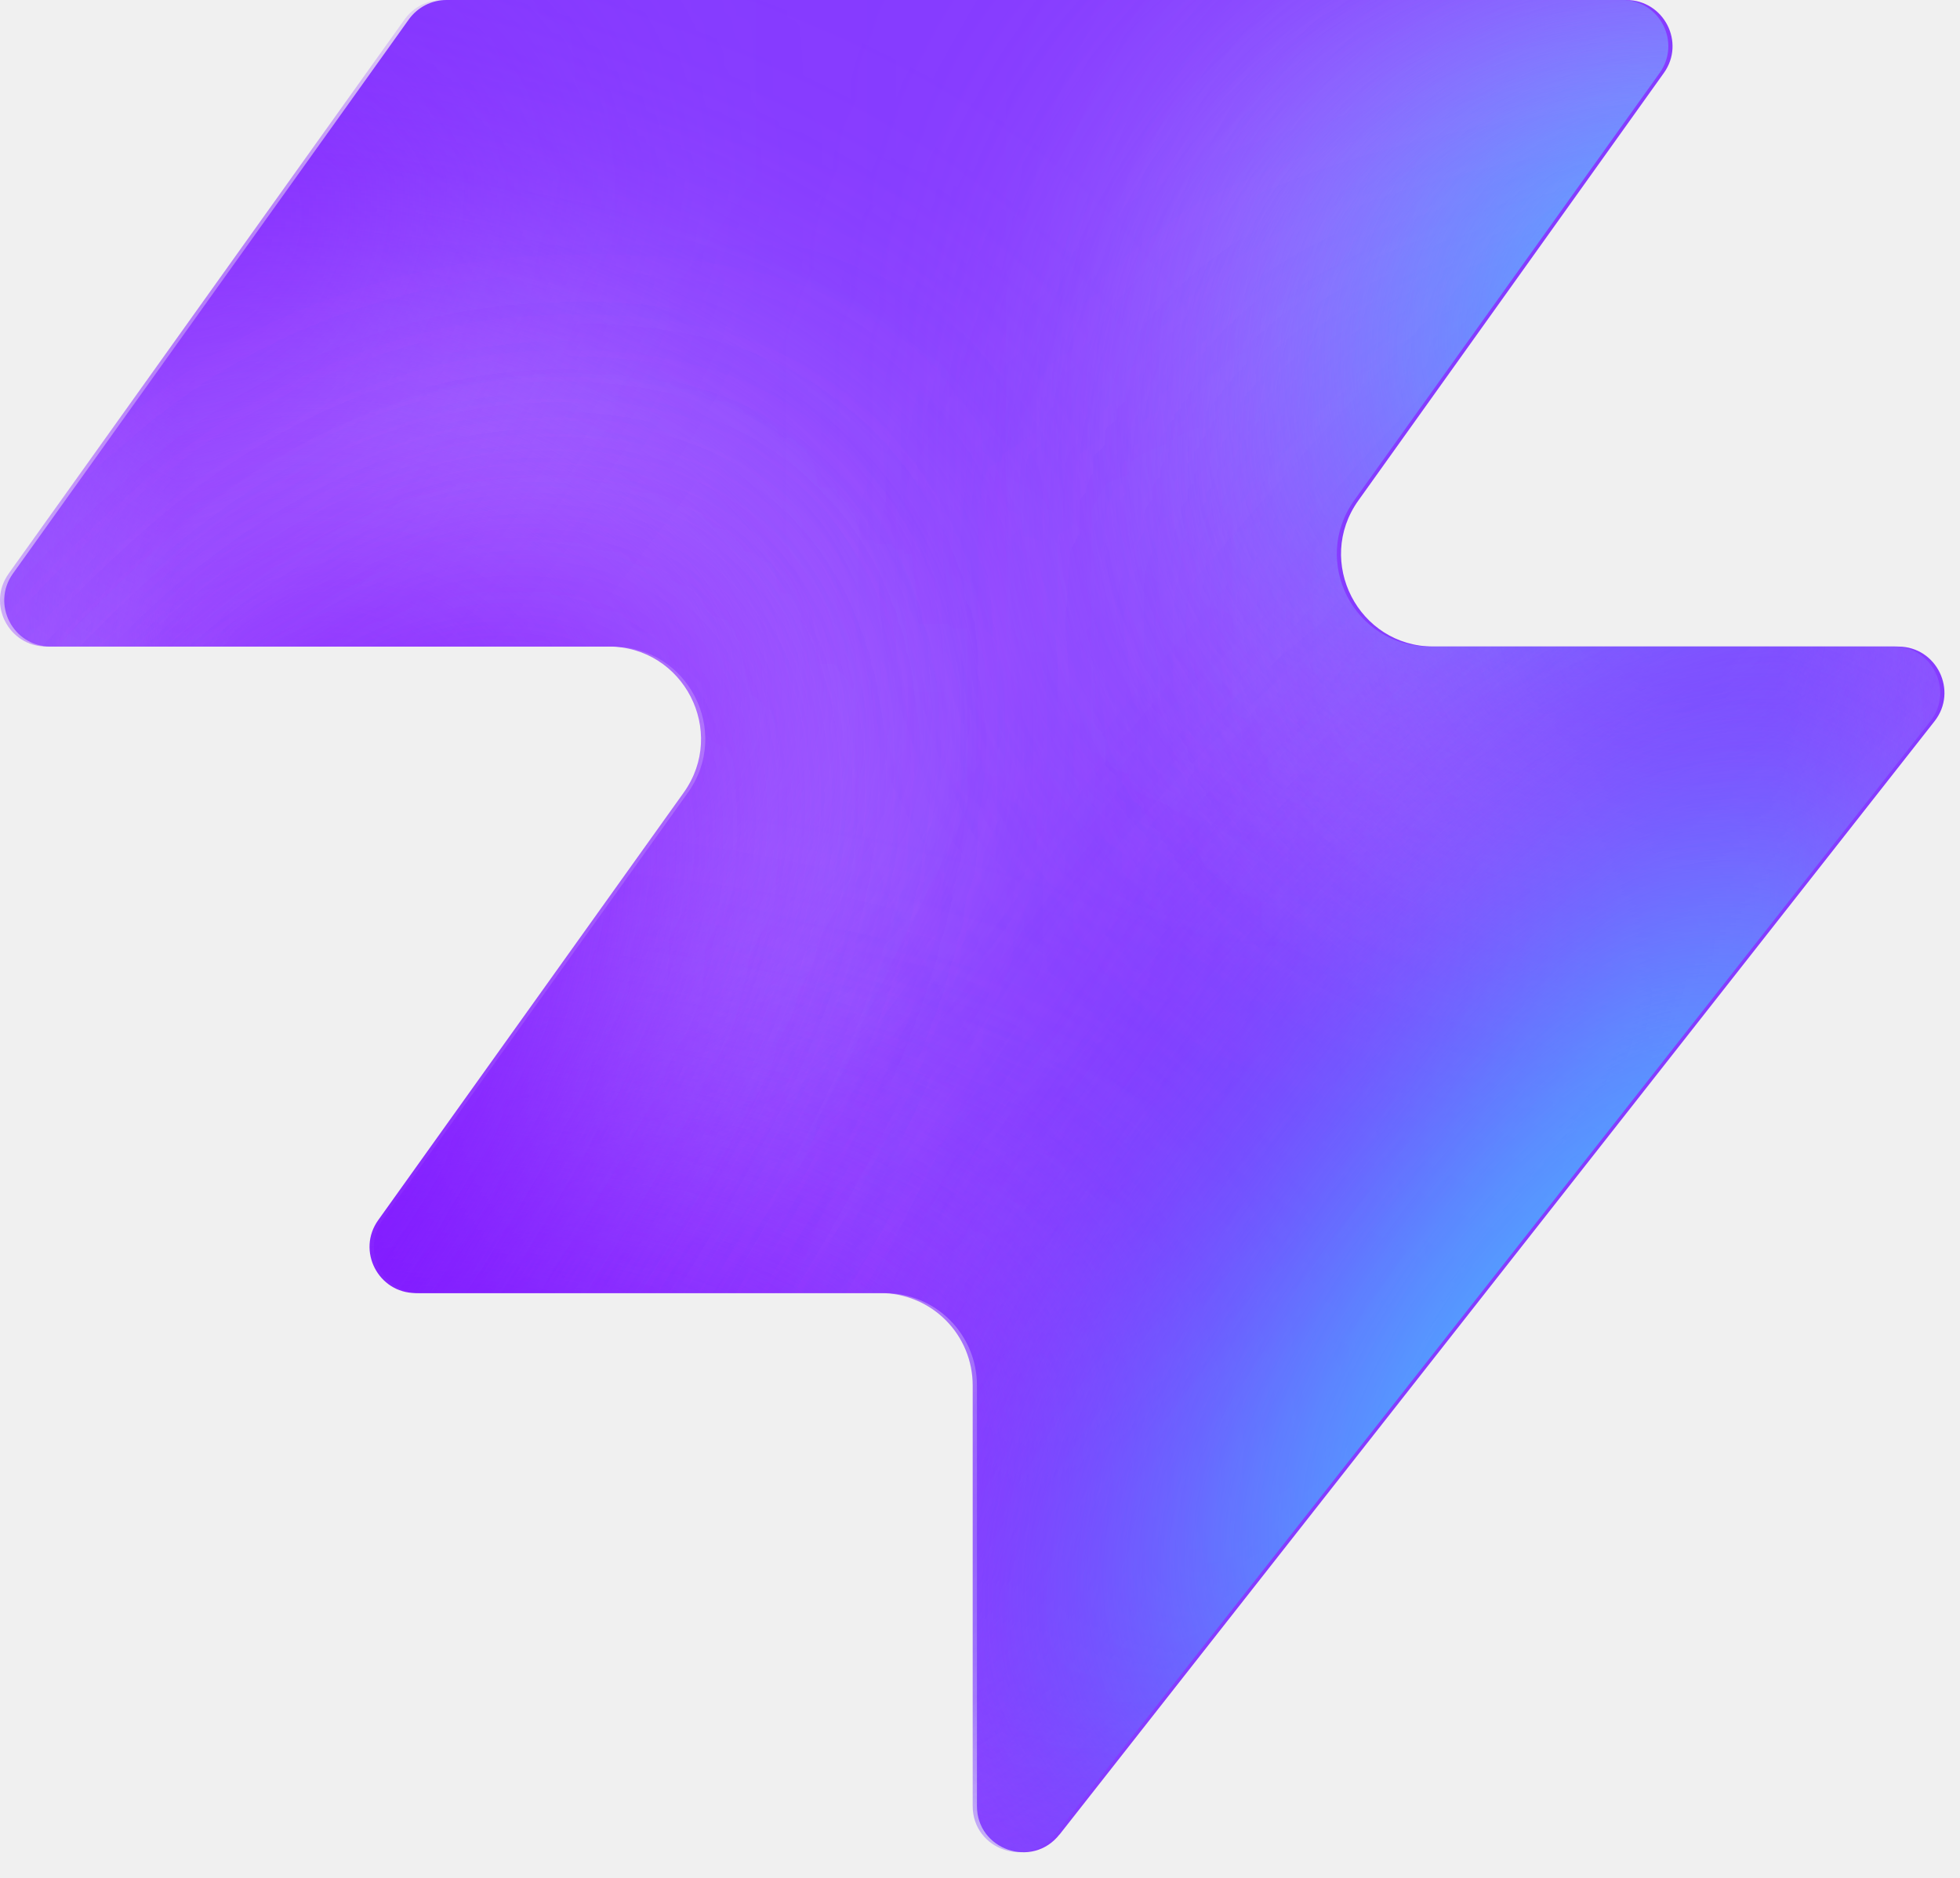
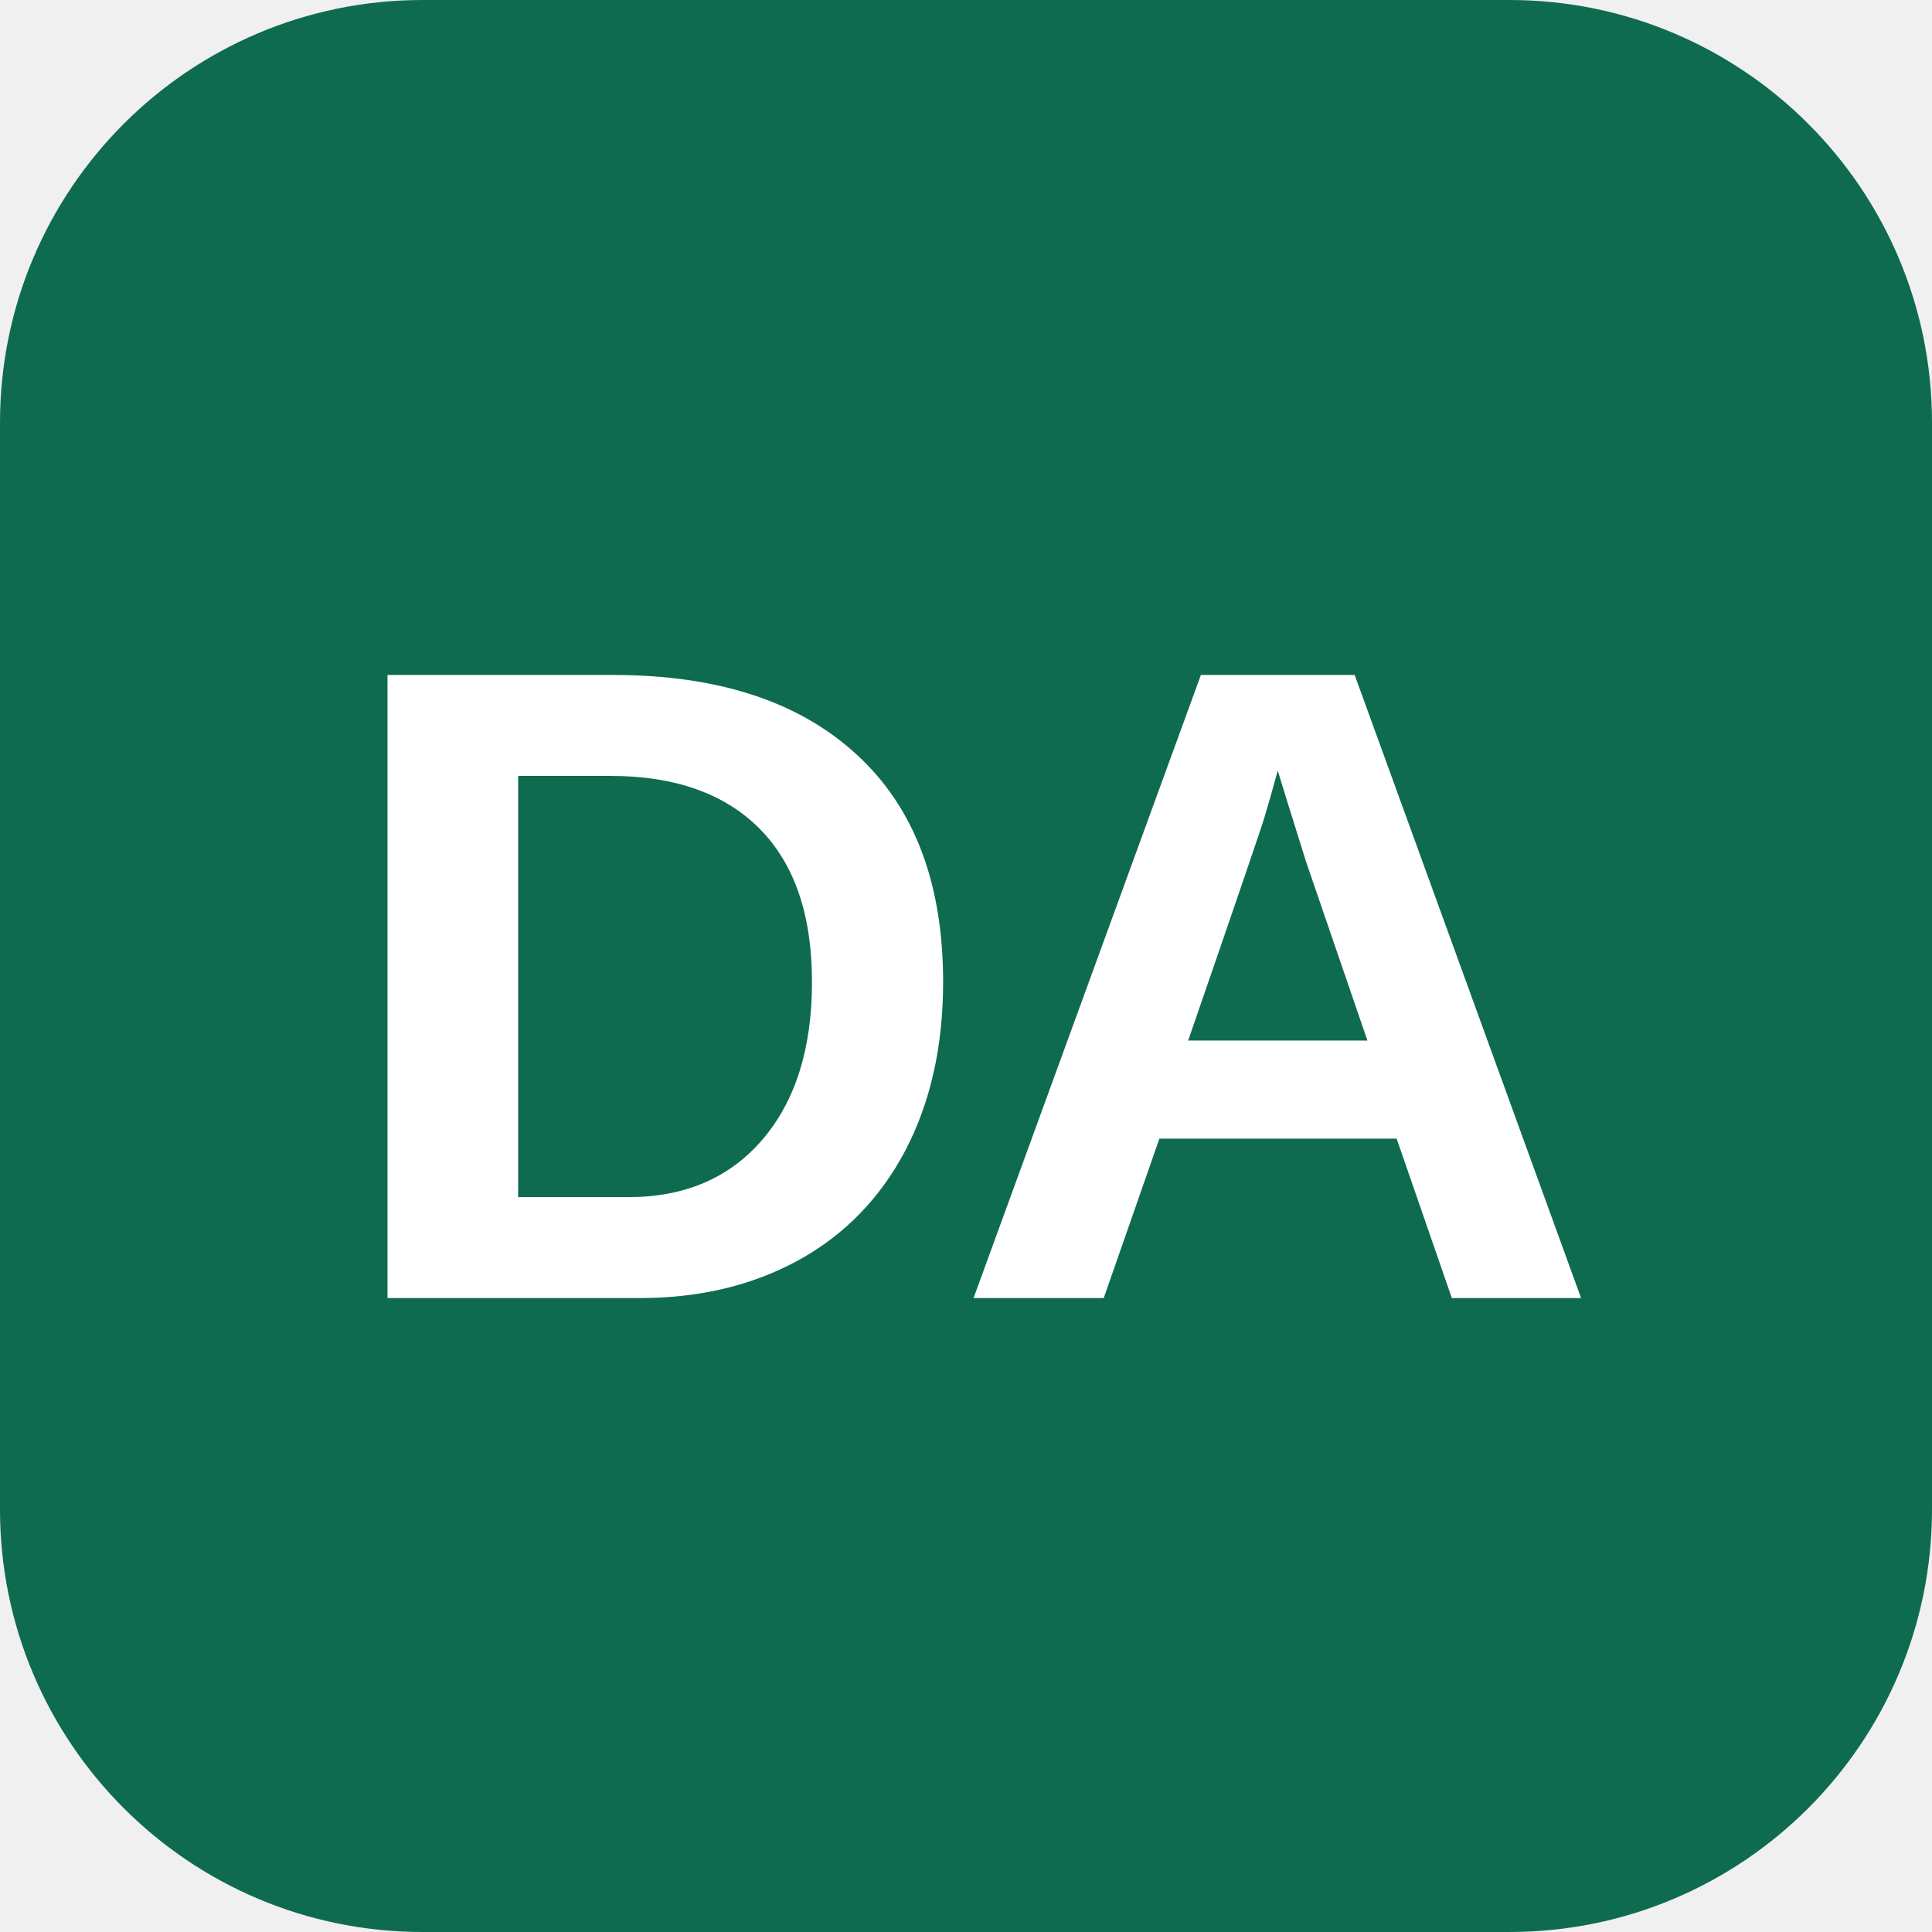
- <svg xmlns="http://www.w3.org/2000/svg" width="48" height="46" fill="none" viewBox="0 0 48 46">
-   <path fill="#863bff" d="M25.946 44.938c-.664.845-2.021.375-2.021-.698V33.937a2.26 2.26 0 0 0-2.262-2.262H10.287c-.92 0-1.456-1.04-.92-1.788l7.48-10.471c1.07-1.497 0-3.578-1.842-3.578H1.237c-.92 0-1.456-1.04-.92-1.788L10.013.474c.214-.297.556-.474.92-.474h28.894c.92 0 1.456 1.04.92 1.788l-7.48 10.471c-1.07 1.498 0 3.579 1.842 3.579h11.377c.943 0 1.473 1.088.89 1.83L25.947 44.94z" style="fill:#863bff;fill:color(display-p3 .525 .23 1);fill-opacity:1" />
-   <mask id="a" width="48" height="46" x="0" y="0" maskUnits="userSpaceOnUse" style="mask-type:alpha">
-     <path fill="#000" d="M25.842 44.938c-.664.844-2.021.375-2.021-.698V33.937a2.26 2.26 0 0 0-2.262-2.262H10.183c-.92 0-1.456-1.04-.92-1.788l7.48-10.471c1.07-1.498 0-3.579-1.842-3.579H1.133c-.92 0-1.456-1.04-.92-1.787L9.91.473c.214-.297.556-.474.92-.474h28.894c.92 0 1.456 1.04.92 1.788l-7.48 10.471c-1.07 1.498 0 3.578 1.842 3.578h11.377c.943 0 1.473 1.088.89 1.832L25.843 44.94z" style="fill:#000;fill-opacity:1" />
-   </mask>
-   <g mask="url(#a)">
-     <g filter="url(#b)">
-       <ellipse cx="5.508" cy="14.704" fill="#ede6ff" rx="5.508" ry="14.704" style="fill:#ede6ff;fill:color(display-p3 .927 .903 1);fill-opacity:1" transform="matrix(.00324 1 1 -.00324 -4.47 31.516)" />
-     </g>
-     <g filter="url(#c)">
-       <ellipse cx="10.399" cy="29.851" fill="#ede6ff" rx="10.399" ry="29.851" style="fill:#ede6ff;fill:color(display-p3 .927 .903 1);fill-opacity:1" transform="matrix(.00324 1 1 -.00324 -39.328 7.883)" />
-     </g>
-     <g filter="url(#d)">
-       <ellipse cx="5.508" cy="30.487" fill="#7e14ff" rx="5.508" ry="30.487" style="fill:#7e14ff;fill:color(display-p3 .492 .077 1);fill-opacity:1" transform="rotate(89.814 -25.913 -14.639)scale(1 -1)" />
-     </g>
-     <g filter="url(#e)">
-       <ellipse cx="5.508" cy="30.599" fill="#7e14ff" rx="5.508" ry="30.599" style="fill:#7e14ff;fill:color(display-p3 .492 .077 1);fill-opacity:1" transform="rotate(89.814 -32.644 -3.334)scale(1 -1)" />
-     </g>
-     <g filter="url(#f)">
-       <ellipse cx="5.508" cy="30.599" fill="#7e14ff" rx="5.508" ry="30.599" style="fill:#7e14ff;fill:color(display-p3 .492 .077 1);fill-opacity:1" transform="matrix(.00324 1 1 -.00324 -34.34 30.47)" />
-     </g>
-     <g filter="url(#g)">
-       <ellipse cx="14.072" cy="22.078" fill="#ede6ff" rx="14.072" ry="22.078" style="fill:#ede6ff;fill:color(display-p3 .927 .903 1);fill-opacity:1" transform="rotate(93.35 24.506 48.493)scale(-1 1)" />
-     </g>
-     <g filter="url(#h)">
-       <ellipse cx="3.47" cy="21.501" fill="#7e14ff" rx="3.47" ry="21.501" style="fill:#7e14ff;fill:color(display-p3 .492 .077 1);fill-opacity:1" transform="rotate(89.009 28.708 47.59)scale(-1 1)" />
-     </g>
-     <g filter="url(#i)">
-       <ellipse cx="3.47" cy="21.501" fill="#7e14ff" rx="3.47" ry="21.501" style="fill:#7e14ff;fill:color(display-p3 .492 .077 1);fill-opacity:1" transform="rotate(89.009 28.708 47.59)scale(-1 1)" />
-     </g>
-     <g filter="url(#j)">
-       <ellipse cx=".387" cy="8.972" fill="#7e14ff" rx="4.407" ry="29.108" style="fill:#7e14ff;fill:color(display-p3 .492 .077 1);fill-opacity:1" transform="rotate(39.51 .387 8.972)" />
-     </g>
-     <g filter="url(#k)">
-       <ellipse cx="47.523" cy="-6.092" fill="#7e14ff" rx="4.407" ry="29.108" style="fill:#7e14ff;fill:color(display-p3 .492 .077 1);fill-opacity:1" transform="rotate(37.892 47.523 -6.092)" />
-     </g>
-     <g filter="url(#l)">
-       <ellipse cx="41.412" cy="6.333" fill="#47bfff" rx="5.971" ry="9.665" style="fill:#47bfff;fill:color(display-p3 .28 .748 1);fill-opacity:1" transform="rotate(37.892 41.412 6.333)" />
-     </g>
-     <g filter="url(#m)">
-       <ellipse cx="-1.879" cy="38.332" fill="#7e14ff" rx="4.407" ry="29.108" style="fill:#7e14ff;fill:color(display-p3 .492 .077 1);fill-opacity:1" transform="rotate(37.892 -1.88 38.332)" />
-     </g>
-     <g filter="url(#n)">
-       <ellipse cx="-1.879" cy="38.332" fill="#7e14ff" rx="4.407" ry="29.108" style="fill:#7e14ff;fill:color(display-p3 .492 .077 1);fill-opacity:1" transform="rotate(37.892 -1.88 38.332)" />
-     </g>
-     <g filter="url(#o)">
-       <ellipse cx="35.651" cy="29.907" fill="#7e14ff" rx="4.407" ry="29.108" style="fill:#7e14ff;fill:color(display-p3 .492 .077 1);fill-opacity:1" transform="rotate(37.892 35.651 29.907)" />
-     </g>
-     <g filter="url(#p)">
-       <ellipse cx="38.418" cy="32.4" fill="#47bfff" rx="5.971" ry="15.297" style="fill:#47bfff;fill:color(display-p3 .28 .748 1);fill-opacity:1" transform="rotate(37.892 38.418 32.4)" />
-     </g>
-   </g>
-   <defs>
-     <filter id="b" width="60.045" height="41.654" x="-19.77" y="16.149" color-interpolation-filters="sRGB" filterUnits="userSpaceOnUse">
-       <feFlood flood-opacity="0" result="BackgroundImageFix" />
-       <feBlend in="SourceGraphic" in2="BackgroundImageFix" result="shape" />
-       <feGaussianBlur result="effect1_foregroundBlur_2002_17158" stdDeviation="7.659" />
-     </filter>
-     <filter id="c" width="90.34" height="51.437" x="-54.613" y="-7.533" color-interpolation-filters="sRGB" filterUnits="userSpaceOnUse">
-       <feFlood flood-opacity="0" result="BackgroundImageFix" />
-       <feBlend in="SourceGraphic" in2="BackgroundImageFix" result="shape" />
-       <feGaussianBlur result="effect1_foregroundBlur_2002_17158" stdDeviation="7.659" />
-     </filter>
-     <filter id="d" width="79.355" height="29.4" x="-49.64" y="2.03" color-interpolation-filters="sRGB" filterUnits="userSpaceOnUse">
-       <feFlood flood-opacity="0" result="BackgroundImageFix" />
-       <feBlend in="SourceGraphic" in2="BackgroundImageFix" result="shape" />
-       <feGaussianBlur result="effect1_foregroundBlur_2002_17158" stdDeviation="4.596" />
-     </filter>
-     <filter id="e" width="79.579" height="29.4" x="-45.045" y="20.029" color-interpolation-filters="sRGB" filterUnits="userSpaceOnUse">
-       <feFlood flood-opacity="0" result="BackgroundImageFix" />
-       <feBlend in="SourceGraphic" in2="BackgroundImageFix" result="shape" />
-       <feGaussianBlur result="effect1_foregroundBlur_2002_17158" stdDeviation="4.596" />
-     </filter>
-     <filter id="f" width="79.579" height="29.4" x="-43.513" y="21.178" color-interpolation-filters="sRGB" filterUnits="userSpaceOnUse">
-       <feFlood flood-opacity="0" result="BackgroundImageFix" />
-       <feBlend in="SourceGraphic" in2="BackgroundImageFix" result="shape" />
-       <feGaussianBlur result="effect1_foregroundBlur_2002_17158" stdDeviation="4.596" />
-     </filter>
-     <filter id="g" width="74.749" height="58.852" x="15.756" y="-17.901" color-interpolation-filters="sRGB" filterUnits="userSpaceOnUse">
-       <feFlood flood-opacity="0" result="BackgroundImageFix" />
-       <feBlend in="SourceGraphic" in2="BackgroundImageFix" result="shape" />
-       <feGaussianBlur result="effect1_foregroundBlur_2002_17158" stdDeviation="7.659" />
-     </filter>
-     <filter id="h" width="61.377" height="25.362" x="23.548" y="2.284" color-interpolation-filters="sRGB" filterUnits="userSpaceOnUse">
-       <feFlood flood-opacity="0" result="BackgroundImageFix" />
-       <feBlend in="SourceGraphic" in2="BackgroundImageFix" result="shape" />
-       <feGaussianBlur result="effect1_foregroundBlur_2002_17158" stdDeviation="4.596" />
-     </filter>
-     <filter id="i" width="61.377" height="25.362" x="23.548" y="2.284" color-interpolation-filters="sRGB" filterUnits="userSpaceOnUse">
-       <feFlood flood-opacity="0" result="BackgroundImageFix" />
-       <feBlend in="SourceGraphic" in2="BackgroundImageFix" result="shape" />
-       <feGaussianBlur result="effect1_foregroundBlur_2002_17158" stdDeviation="4.596" />
-     </filter>
-     <filter id="j" width="56.045" height="63.649" x="-27.636" y="-22.853" color-interpolation-filters="sRGB" filterUnits="userSpaceOnUse">
-       <feFlood flood-opacity="0" result="BackgroundImageFix" />
-       <feBlend in="SourceGraphic" in2="BackgroundImageFix" result="shape" />
-       <feGaussianBlur result="effect1_foregroundBlur_2002_17158" stdDeviation="4.596" />
-     </filter>
-     <filter id="k" width="54.814" height="64.646" x="20.116" y="-38.415" color-interpolation-filters="sRGB" filterUnits="userSpaceOnUse">
-       <feFlood flood-opacity="0" result="BackgroundImageFix" />
-       <feBlend in="SourceGraphic" in2="BackgroundImageFix" result="shape" />
-       <feGaussianBlur result="effect1_foregroundBlur_2002_17158" stdDeviation="4.596" />
-     </filter>
-     <filter id="l" width="33.541" height="35.313" x="24.641" y="-11.323" color-interpolation-filters="sRGB" filterUnits="userSpaceOnUse">
-       <feFlood flood-opacity="0" result="BackgroundImageFix" />
-       <feBlend in="SourceGraphic" in2="BackgroundImageFix" result="shape" />
-       <feGaussianBlur result="effect1_foregroundBlur_2002_17158" stdDeviation="4.596" />
-     </filter>
-     <filter id="m" width="54.814" height="64.646" x="-29.286" y="6.009" color-interpolation-filters="sRGB" filterUnits="userSpaceOnUse">
-       <feFlood flood-opacity="0" result="BackgroundImageFix" />
-       <feBlend in="SourceGraphic" in2="BackgroundImageFix" result="shape" />
-       <feGaussianBlur result="effect1_foregroundBlur_2002_17158" stdDeviation="4.596" />
-     </filter>
-     <filter id="n" width="54.814" height="64.646" x="-29.286" y="6.009" color-interpolation-filters="sRGB" filterUnits="userSpaceOnUse">
-       <feFlood flood-opacity="0" result="BackgroundImageFix" />
-       <feBlend in="SourceGraphic" in2="BackgroundImageFix" result="shape" />
-       <feGaussianBlur result="effect1_foregroundBlur_2002_17158" stdDeviation="4.596" />
-     </filter>
-     <filter id="o" width="54.814" height="64.646" x="8.244" y="-2.416" color-interpolation-filters="sRGB" filterUnits="userSpaceOnUse">
-       <feFlood flood-opacity="0" result="BackgroundImageFix" />
-       <feBlend in="SourceGraphic" in2="BackgroundImageFix" result="shape" />
-       <feGaussianBlur result="effect1_foregroundBlur_2002_17158" stdDeviation="4.596" />
-     </filter>
-     <filter id="p" width="39.409" height="43.623" x="18.713" y="10.588" color-interpolation-filters="sRGB" filterUnits="userSpaceOnUse">
-       <feFlood flood-opacity="0" result="BackgroundImageFix" />
-       <feBlend in="SourceGraphic" in2="BackgroundImageFix" result="shape" />
-       <feGaussianBlur result="effect1_foregroundBlur_2002_17158" stdDeviation="4.596" />
-     </filter>
-   </defs>
+ <svg xmlns="http://www.w3.org/2000/svg" width="64" height="64" viewBox="0 0 64 64">
+   <rect width="64" height="64" rx="14" fill="#0f6b4f" />
+   <text x="32" y="43" text-anchor="middle" font-family="'Plus Jakarta Sans', 'Segoe UI', Arial, sans-serif" font-size="30" font-weight="800" letter-spacing="-1" fill="#ffffff">DA</text>
</svg>
